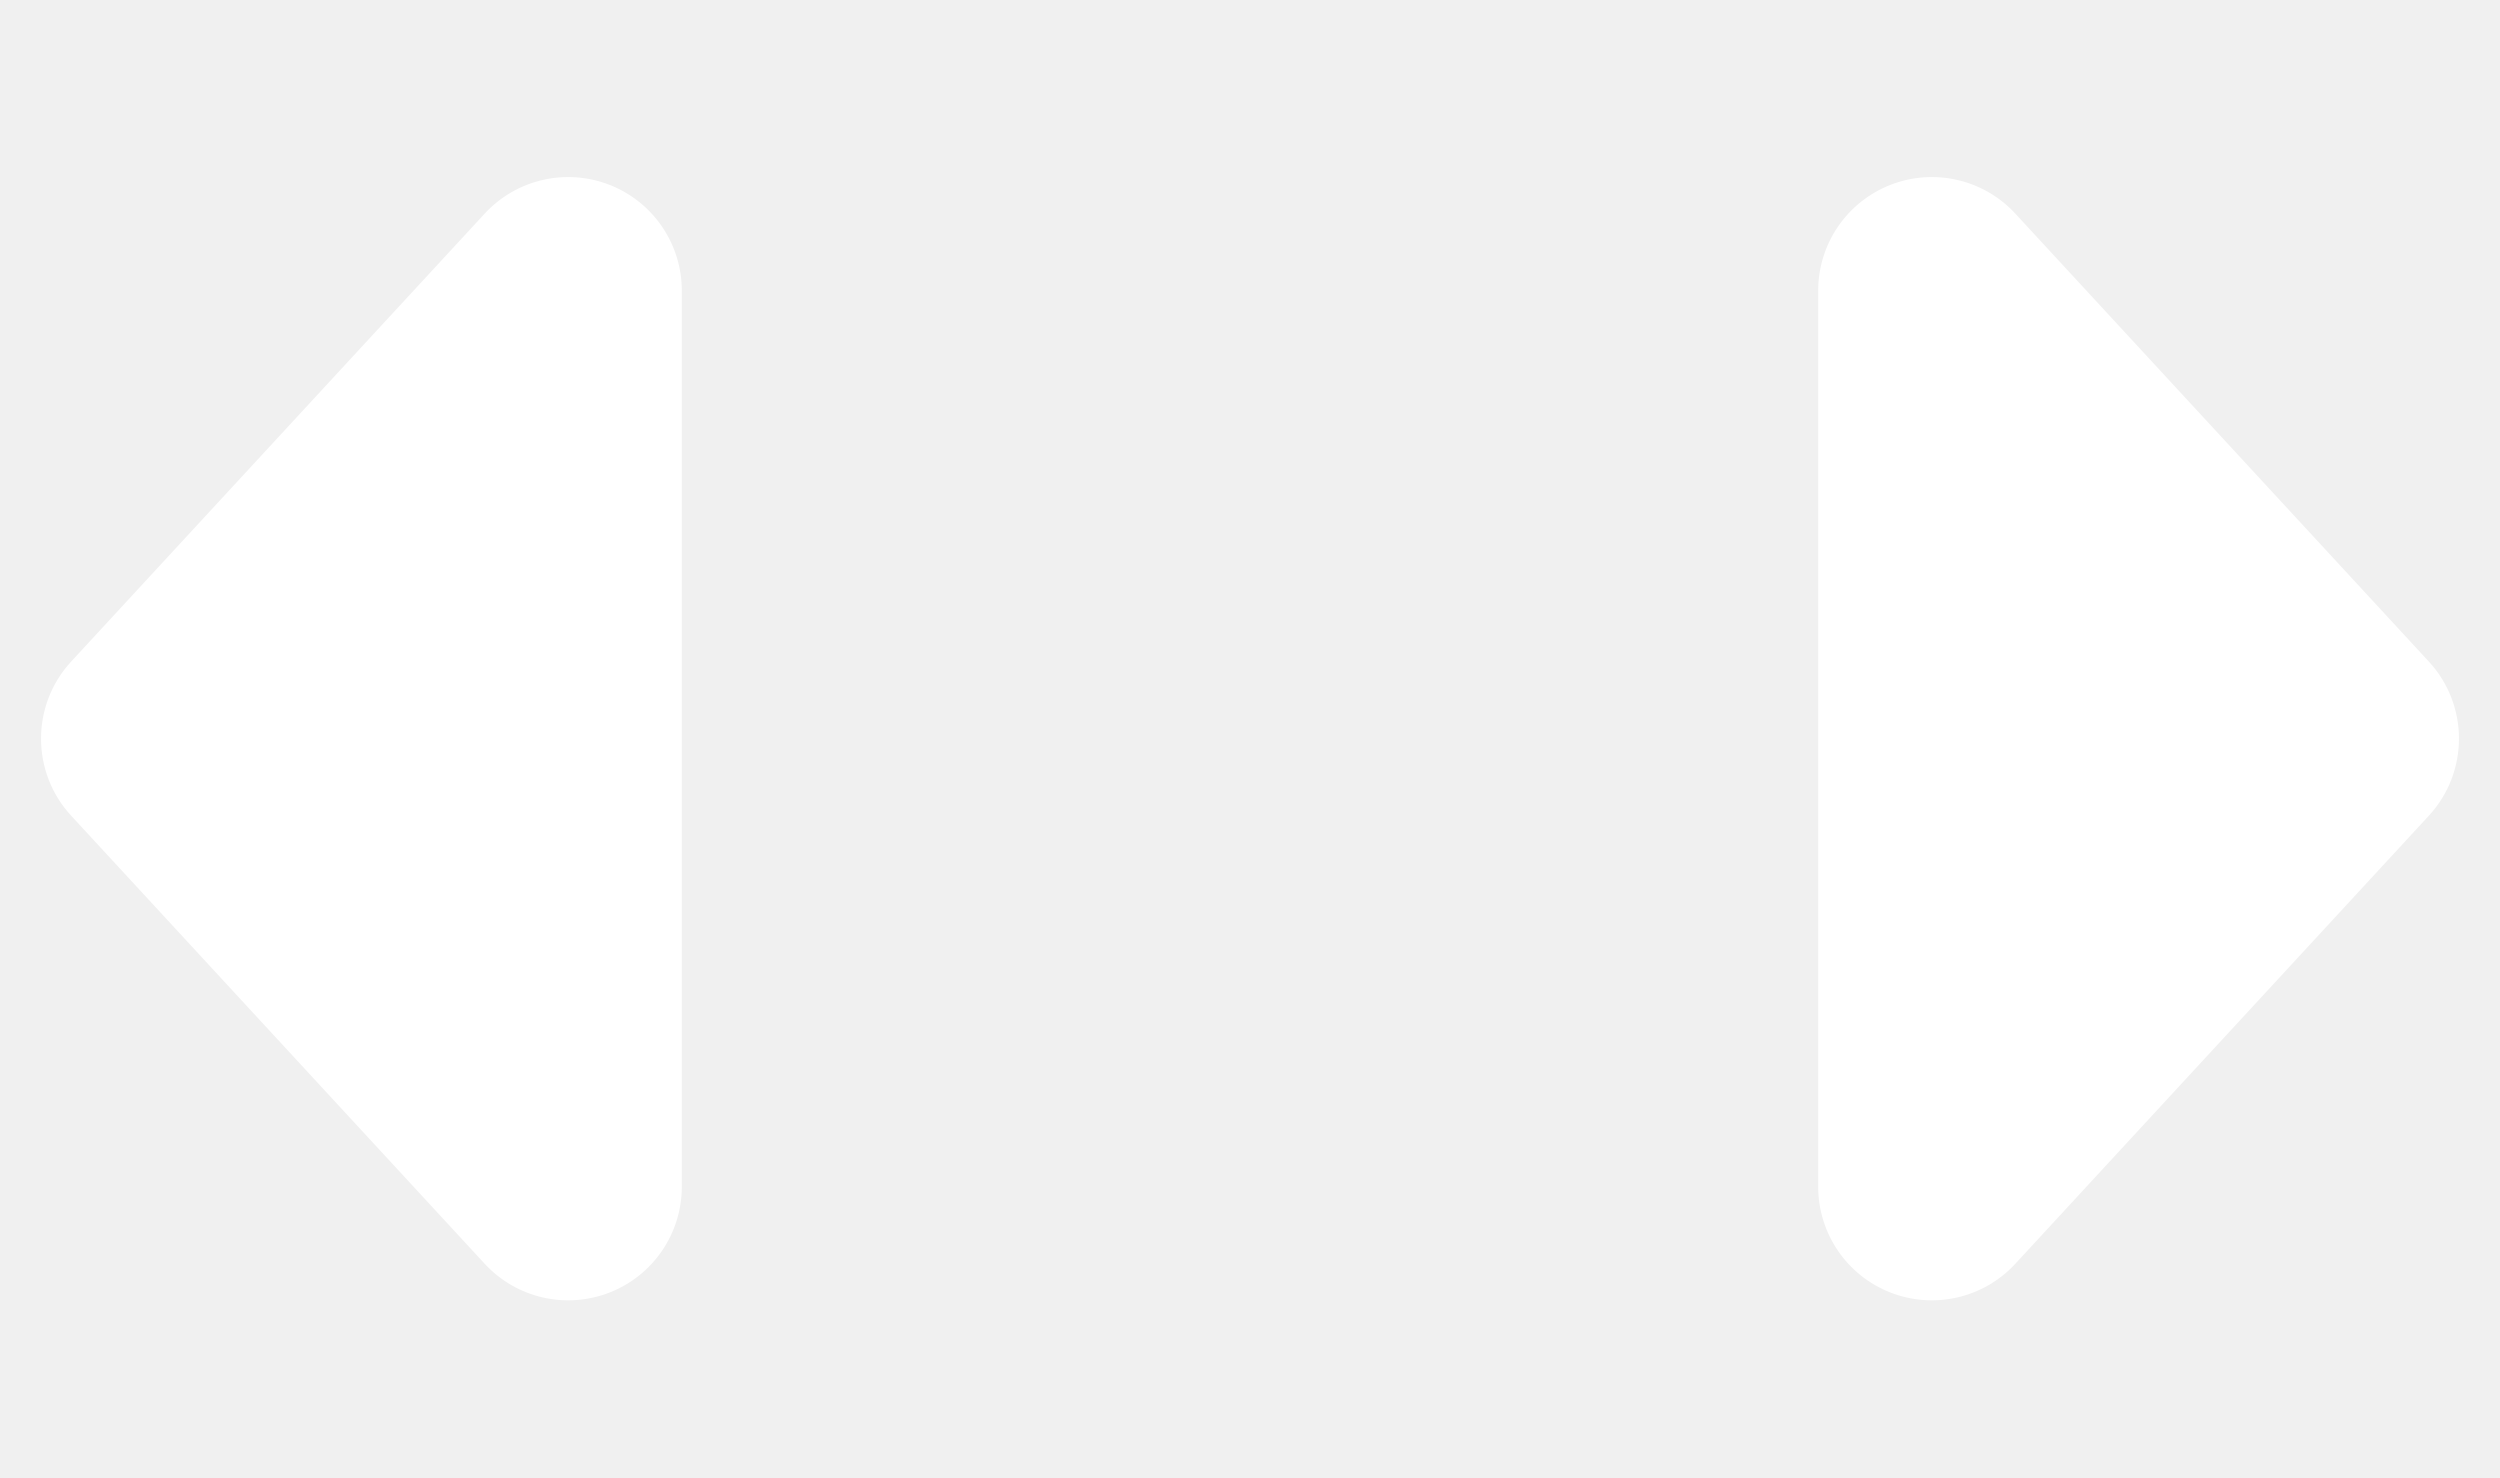
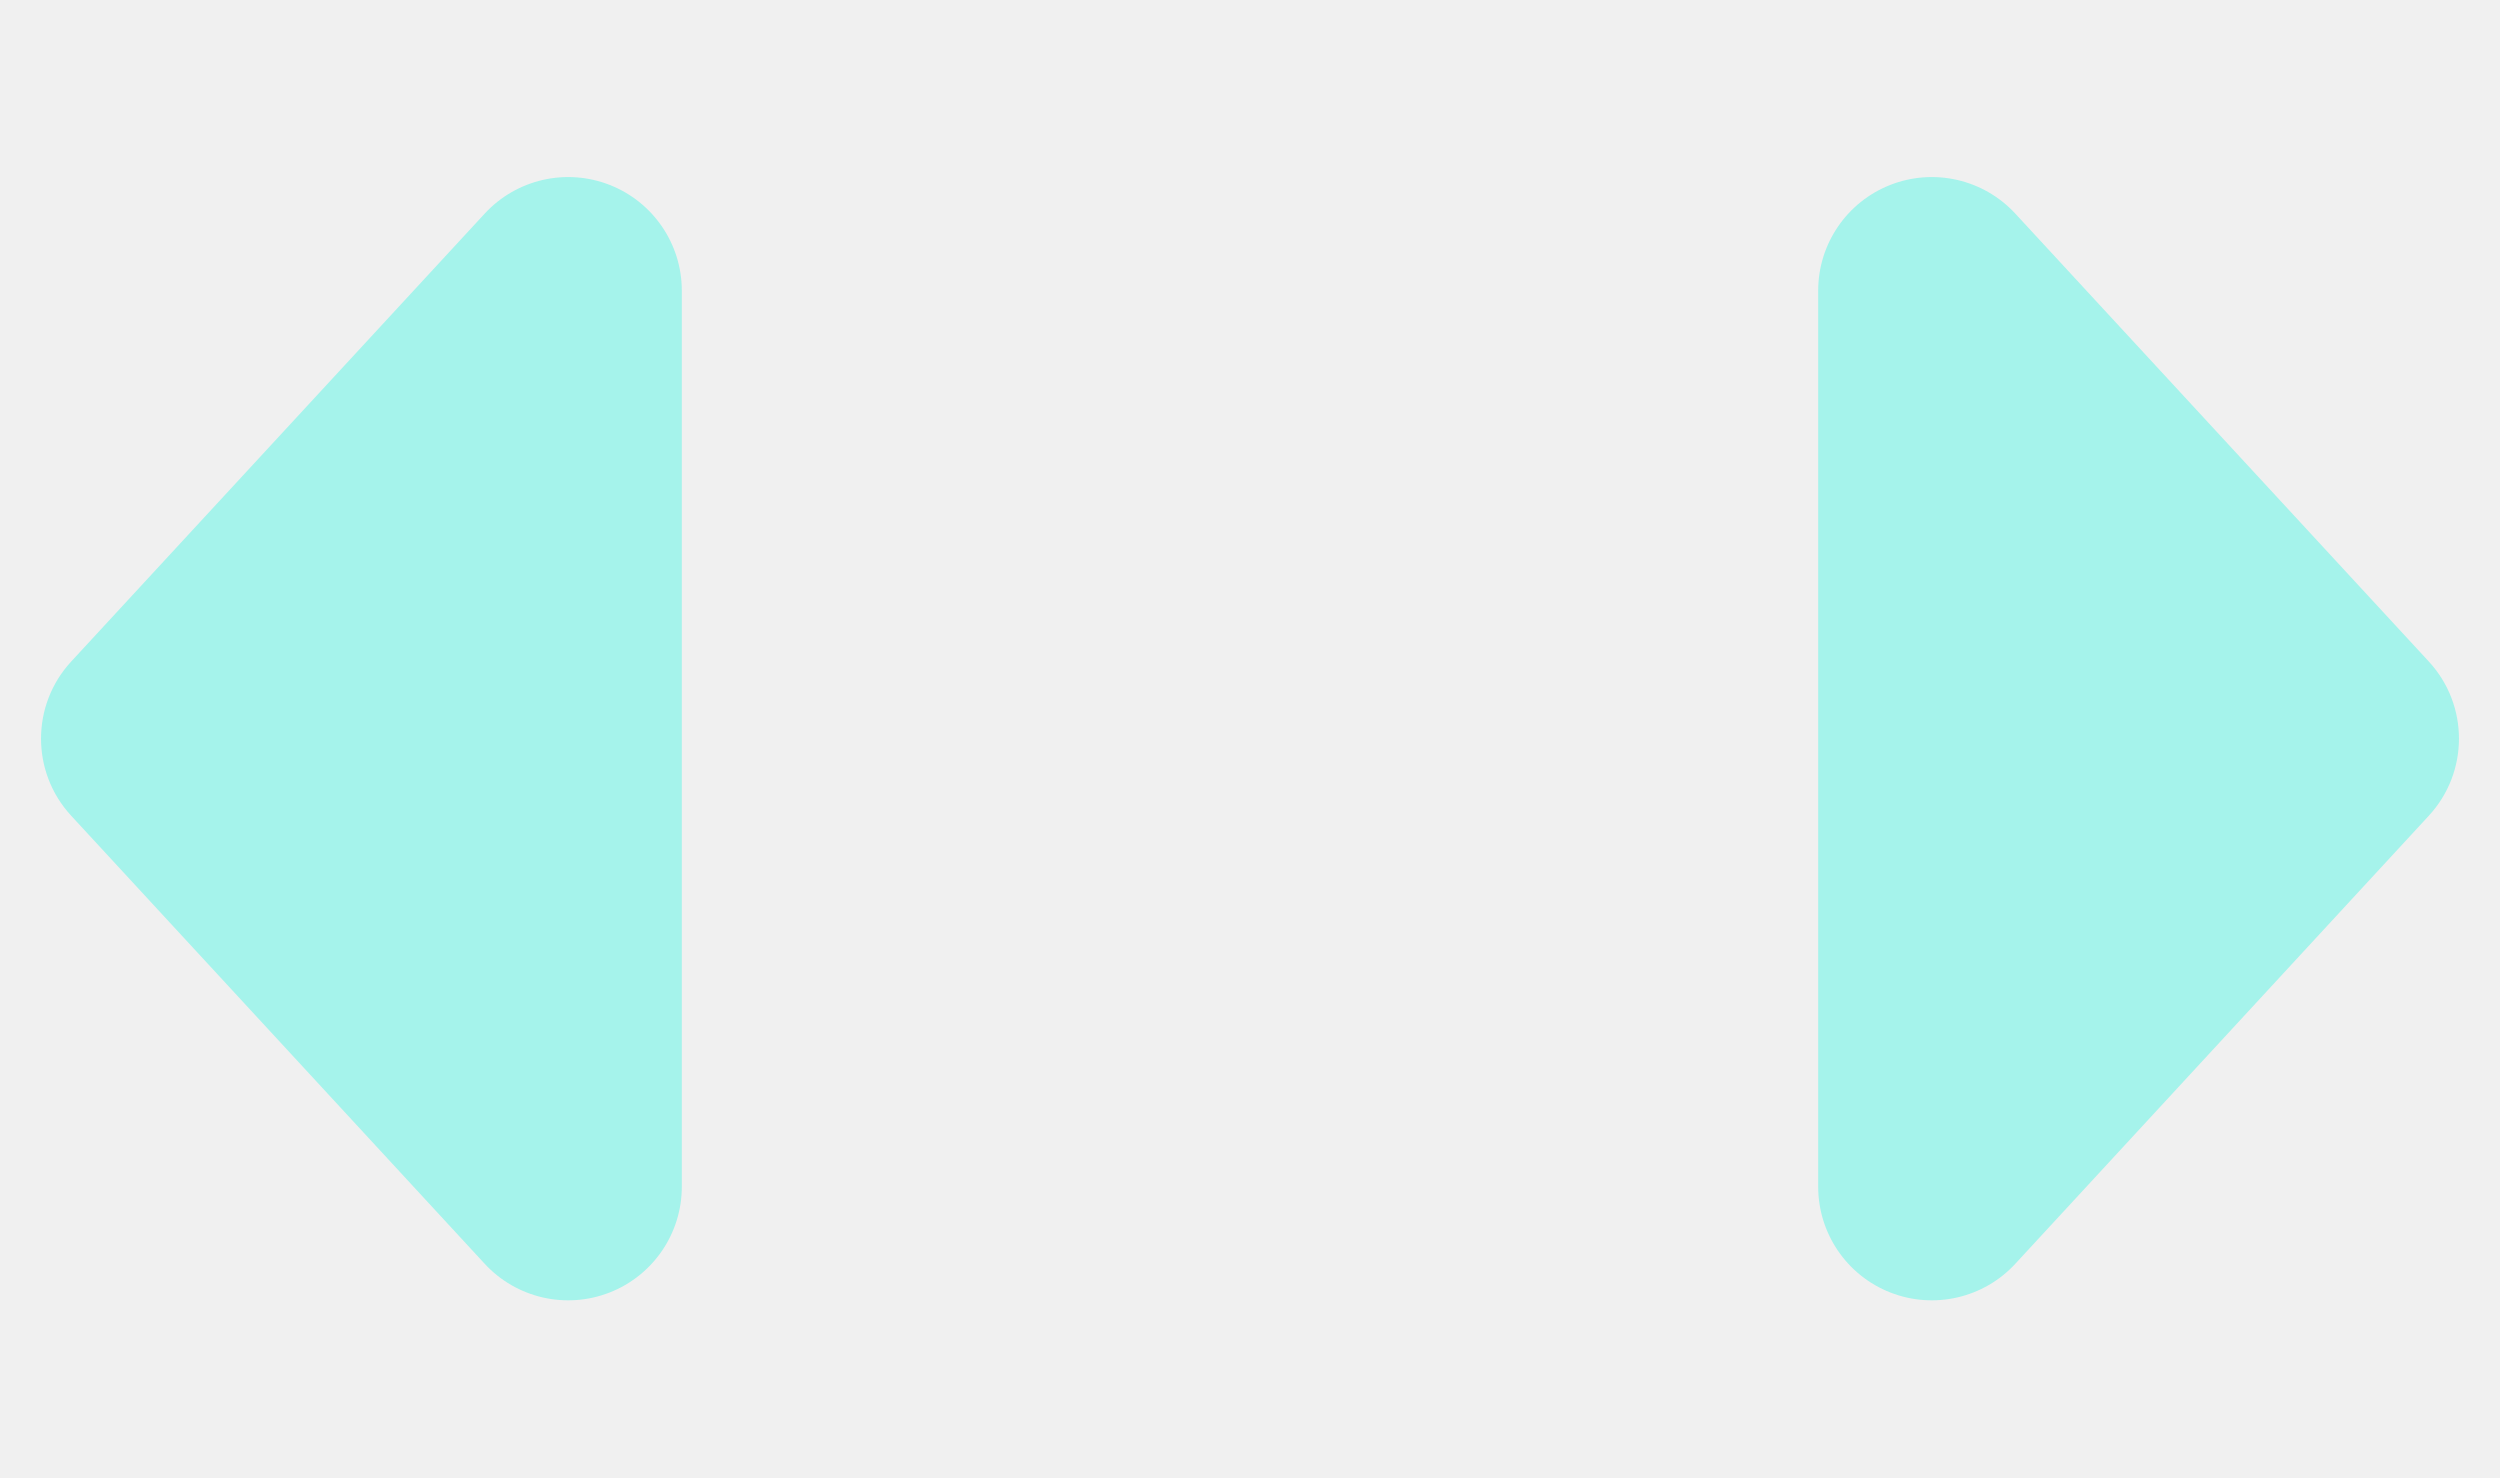
<svg xmlns="http://www.w3.org/2000/svg" width="22" height="13">
-   <g fill="#FFF" fill-rule="evenodd">
+   <g fill="hsl(174, 77%, 80%)" fill-rule="evenodd">
    <path d="M16 2.558v7.884a1 1 0 001.735.679l3.639-3.943a1 1 0 000-1.356l-3.64-3.943A1 1 0 0016 2.558zM6 2.558v7.884a1 1 0 01-1.735.679L.626 7.178a1 1 0 010-1.356l3.64-3.943A1 1 0 016 2.558z" />
  </g>
</svg>
